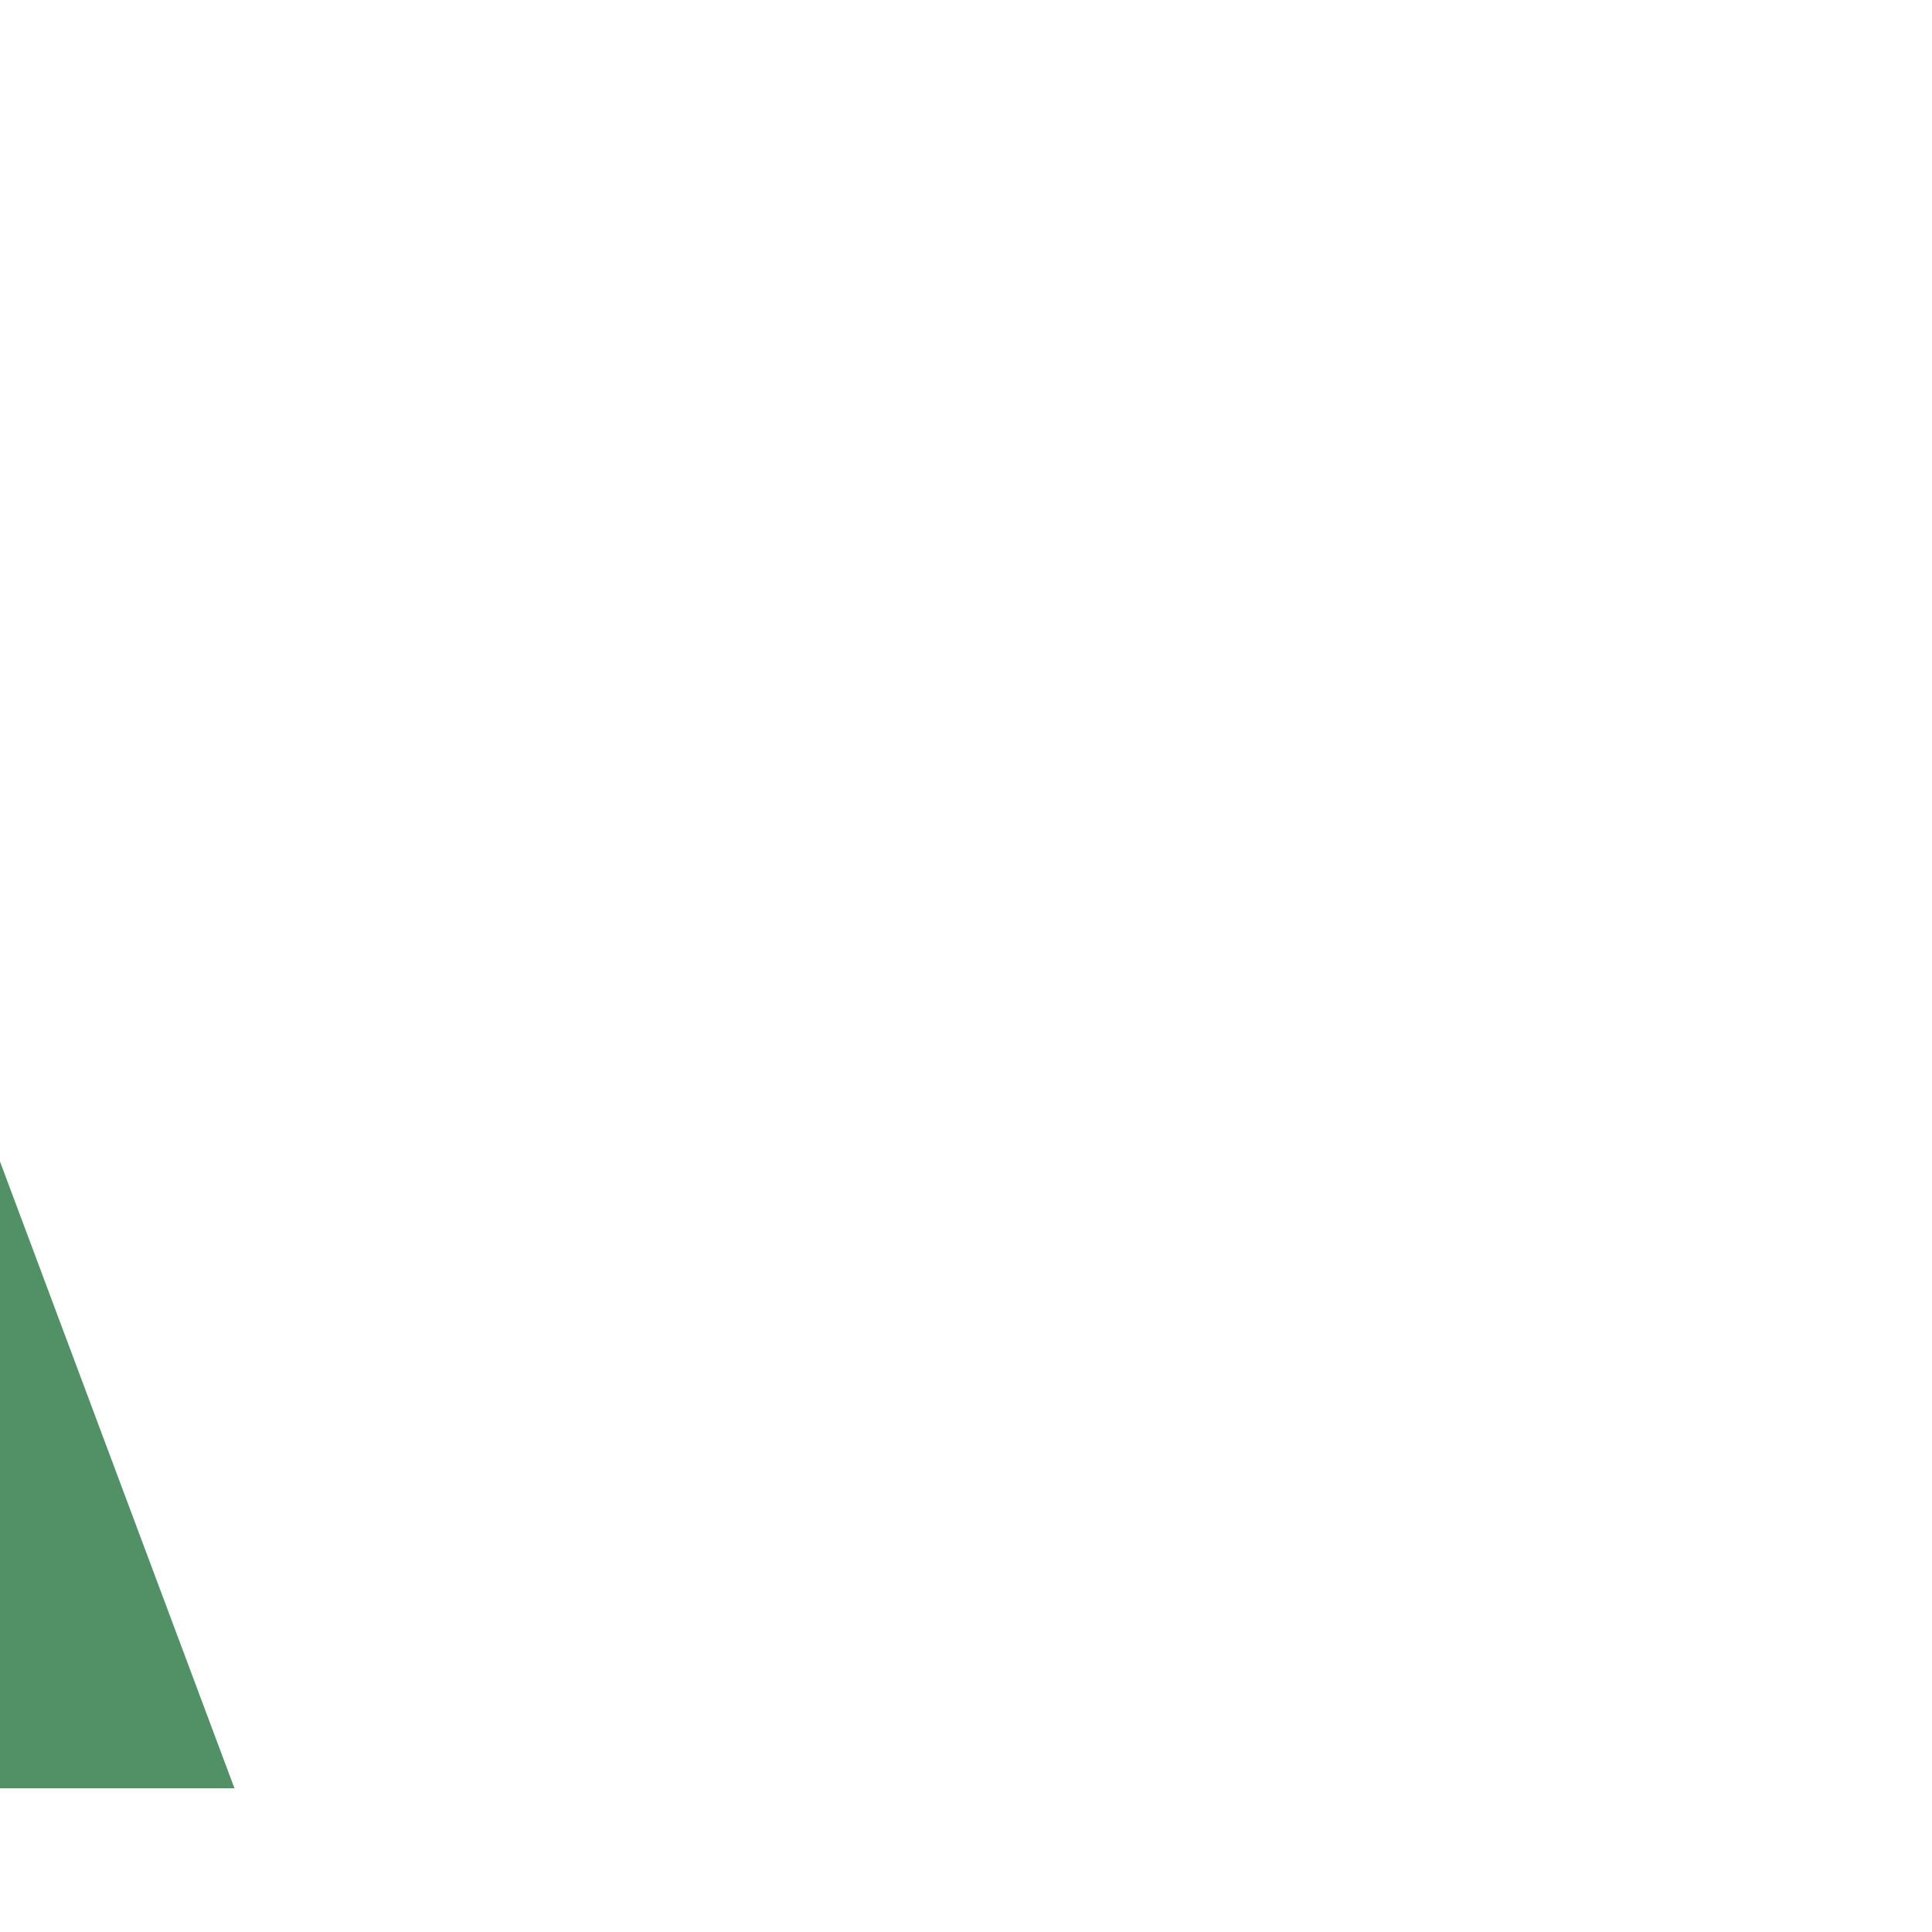
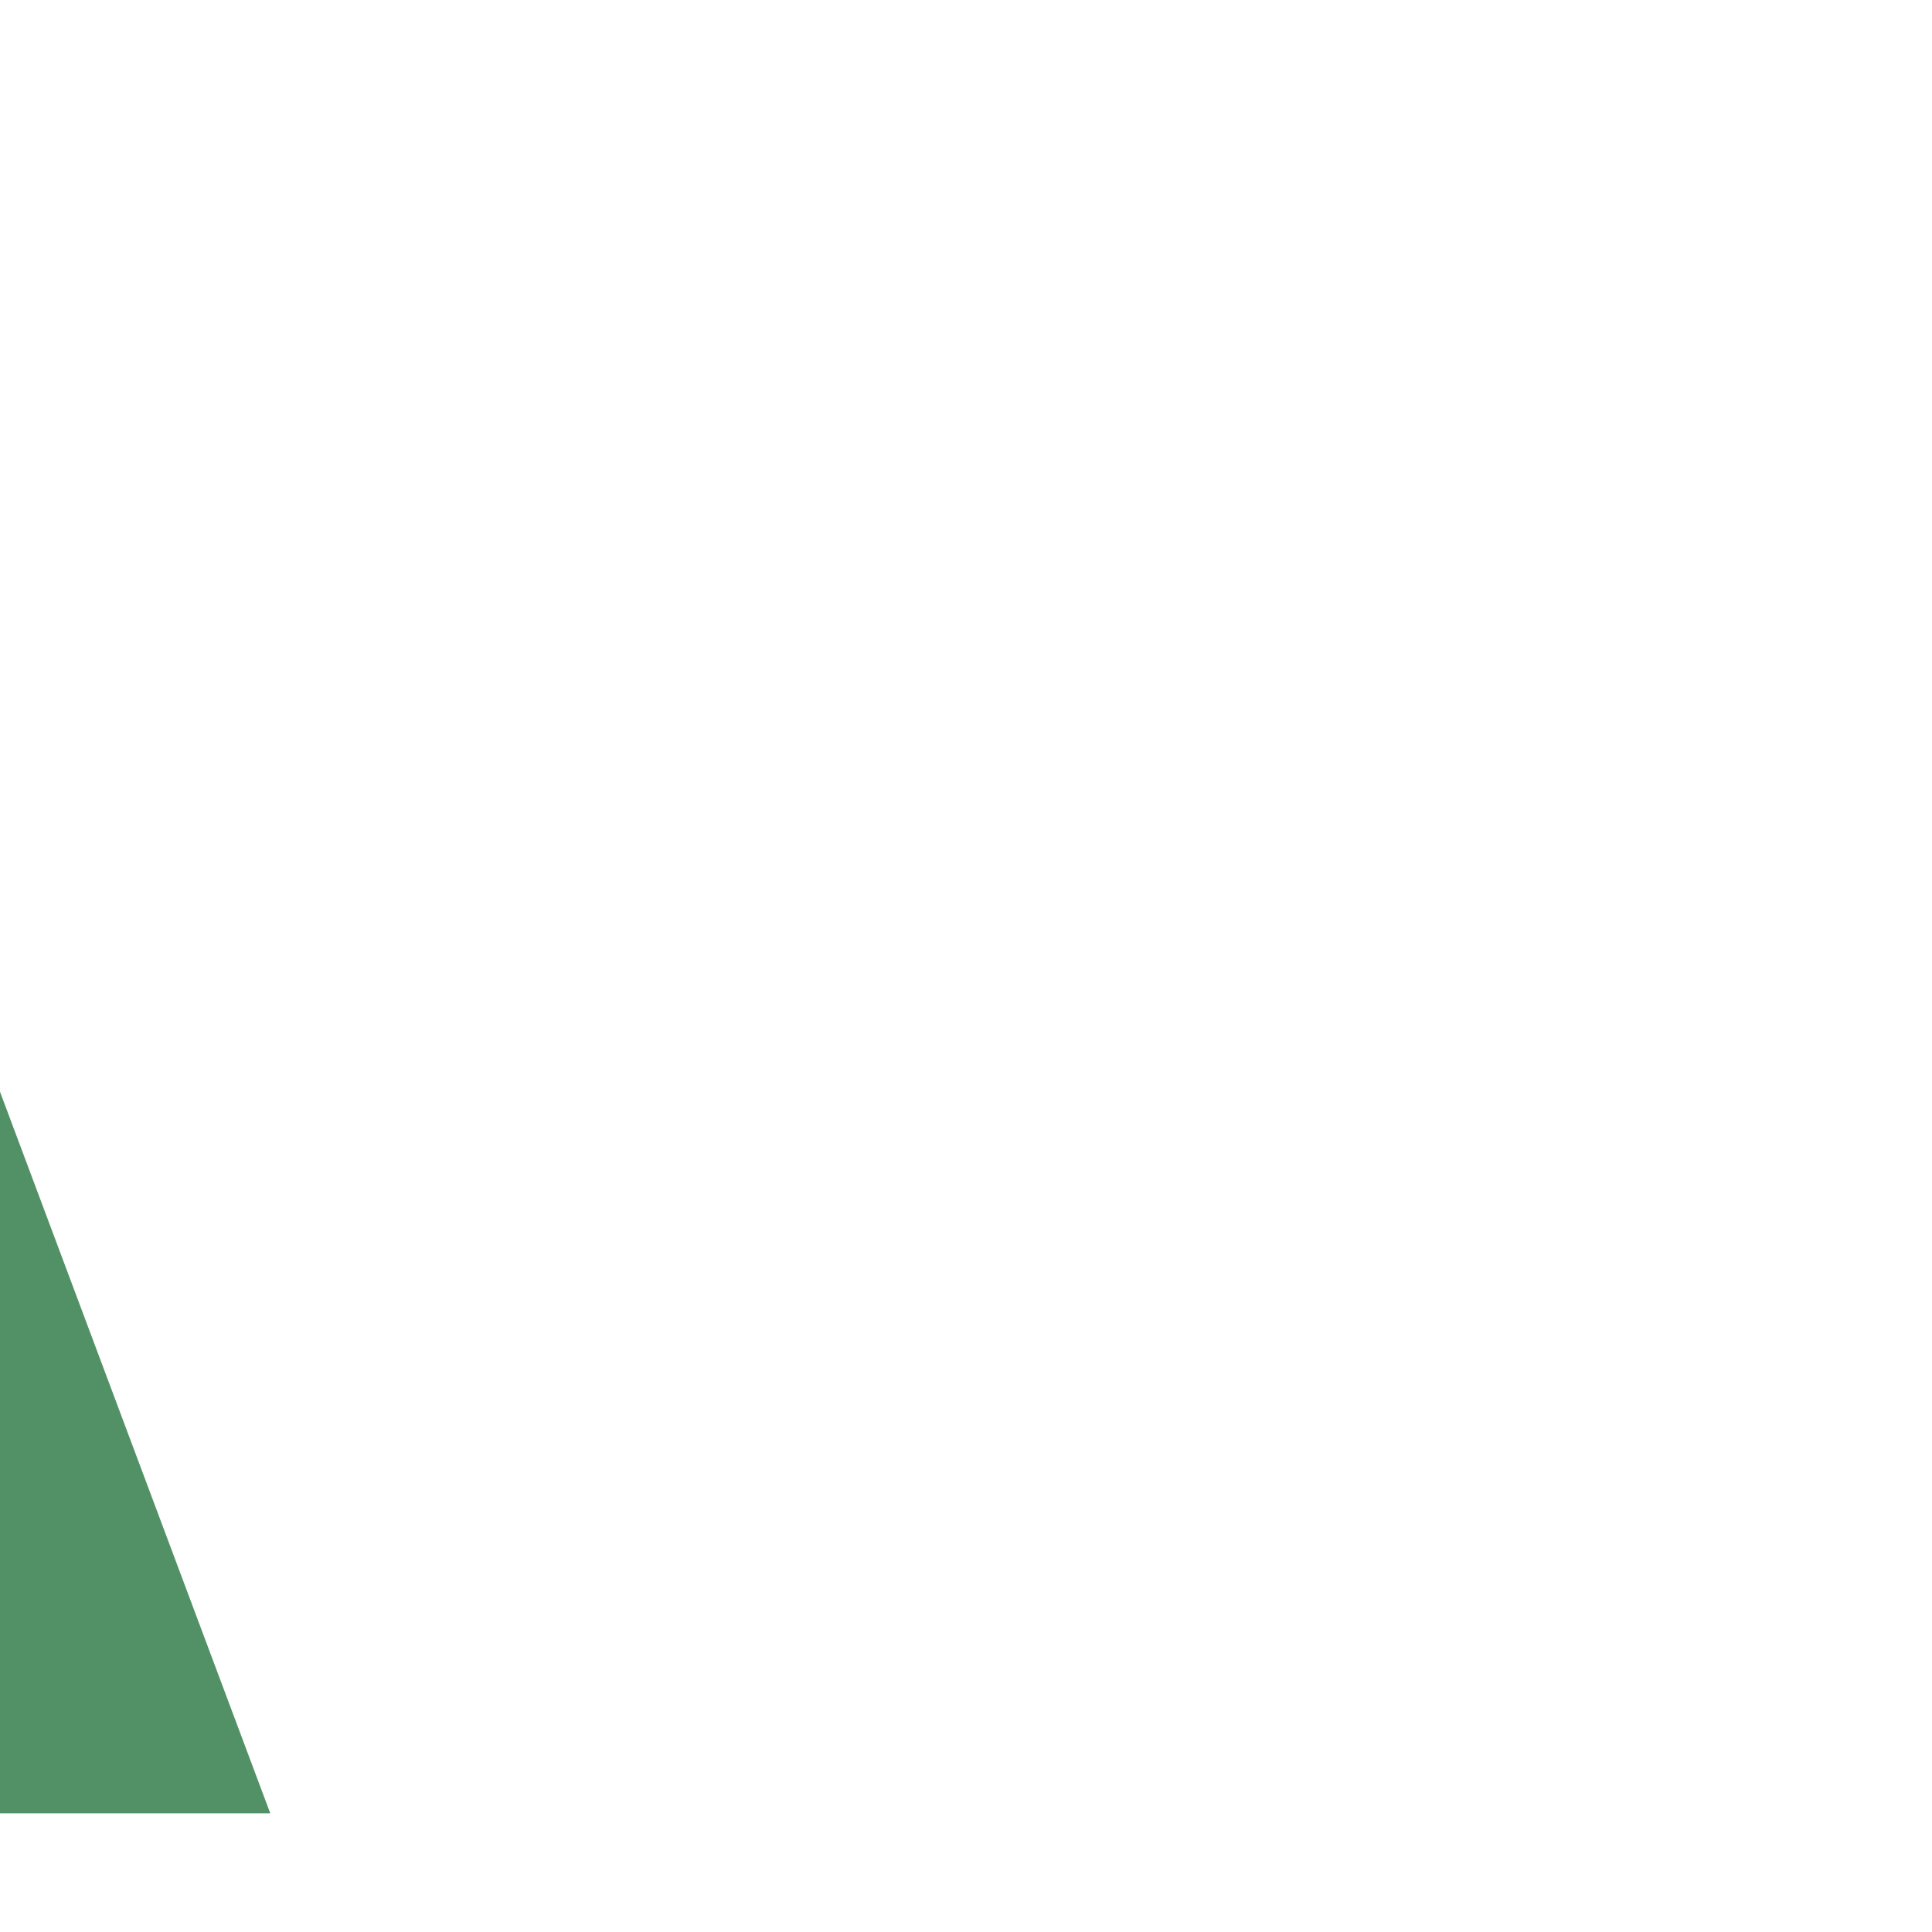
- <svg xmlns="http://www.w3.org/2000/svg" width="15" height="15" viewBox="0 0 15 15" id="svg2" version="1.1">
+ <svg xmlns="http://www.w3.org/2000/svg" width="16" height="16" viewBox="0 0 16 16" id="svg2" version="1.1">
  <defs id="defs4" />
-   <g id="layer1" transform="translate(0,-1037.362)">
+   <g id="layer1" transform="translate(0,-1036.362)">
    <rect style="fill:#529166;fill-opacity:0;stroke:none;stroke-opacity:1" id="rect4142" width="15.026" height="15.026" x="0" y="1037.336" />
-     <text xml:space="preserve" style="font-style:normal;font-weight:normal;font-size:17.963px;line-height:125%;font-family:sans-serif;text-align:center;letter-spacing:0px;word-spacing:0px;text-anchor:middle;fill:#529166;fill-opacity:1;stroke:none;stroke-width:0.939px;stroke-linecap:butt;stroke-linejoin:miter;stroke-opacity:1;" x="7.496" y="1051.247" id="text4138">
-       <tspan id="tspan4140" x="7.496" y="1051.247" style="font-style:normal;font-variant:normal;font-weight:bold;font-stretch:normal;font-family:Roboto;-inkscape-font-specification:'Roboto Bold';text-align:center;text-anchor:middle;fill:#529166;fill-opacity:1;stroke:none;stroke-width:0.939px;stroke-opacity:1;">A</tspan>
+     <text xml:space="preserve" style="font-style:normal;font-weight:normal;font-size:19.718px;line-height:125%;font-family:sans-serif;text-align:center;letter-spacing:0px;word-spacing:0px;text-anchor:middle;fill:#529166;fill-opacity:1;stroke:none;stroke-width:0.939px;stroke-linecap:butt;stroke-linejoin:miter;stroke-opacity:1" x="8.474" y="1051.38" id="text4138">
+       <tspan id="tspan4140" x="8.474" y="1051.38" style="font-style:normal;font-variant:normal;font-weight:bold;font-stretch:normal;font-family:Roboto;-inkscape-font-specification:'Roboto Bold';text-align:center;text-anchor:middle;fill:#529166;fill-opacity:1;stroke:none;stroke-width:0.939px;stroke-opacity:1">A</tspan>
    </text>
  </g>
</svg>
